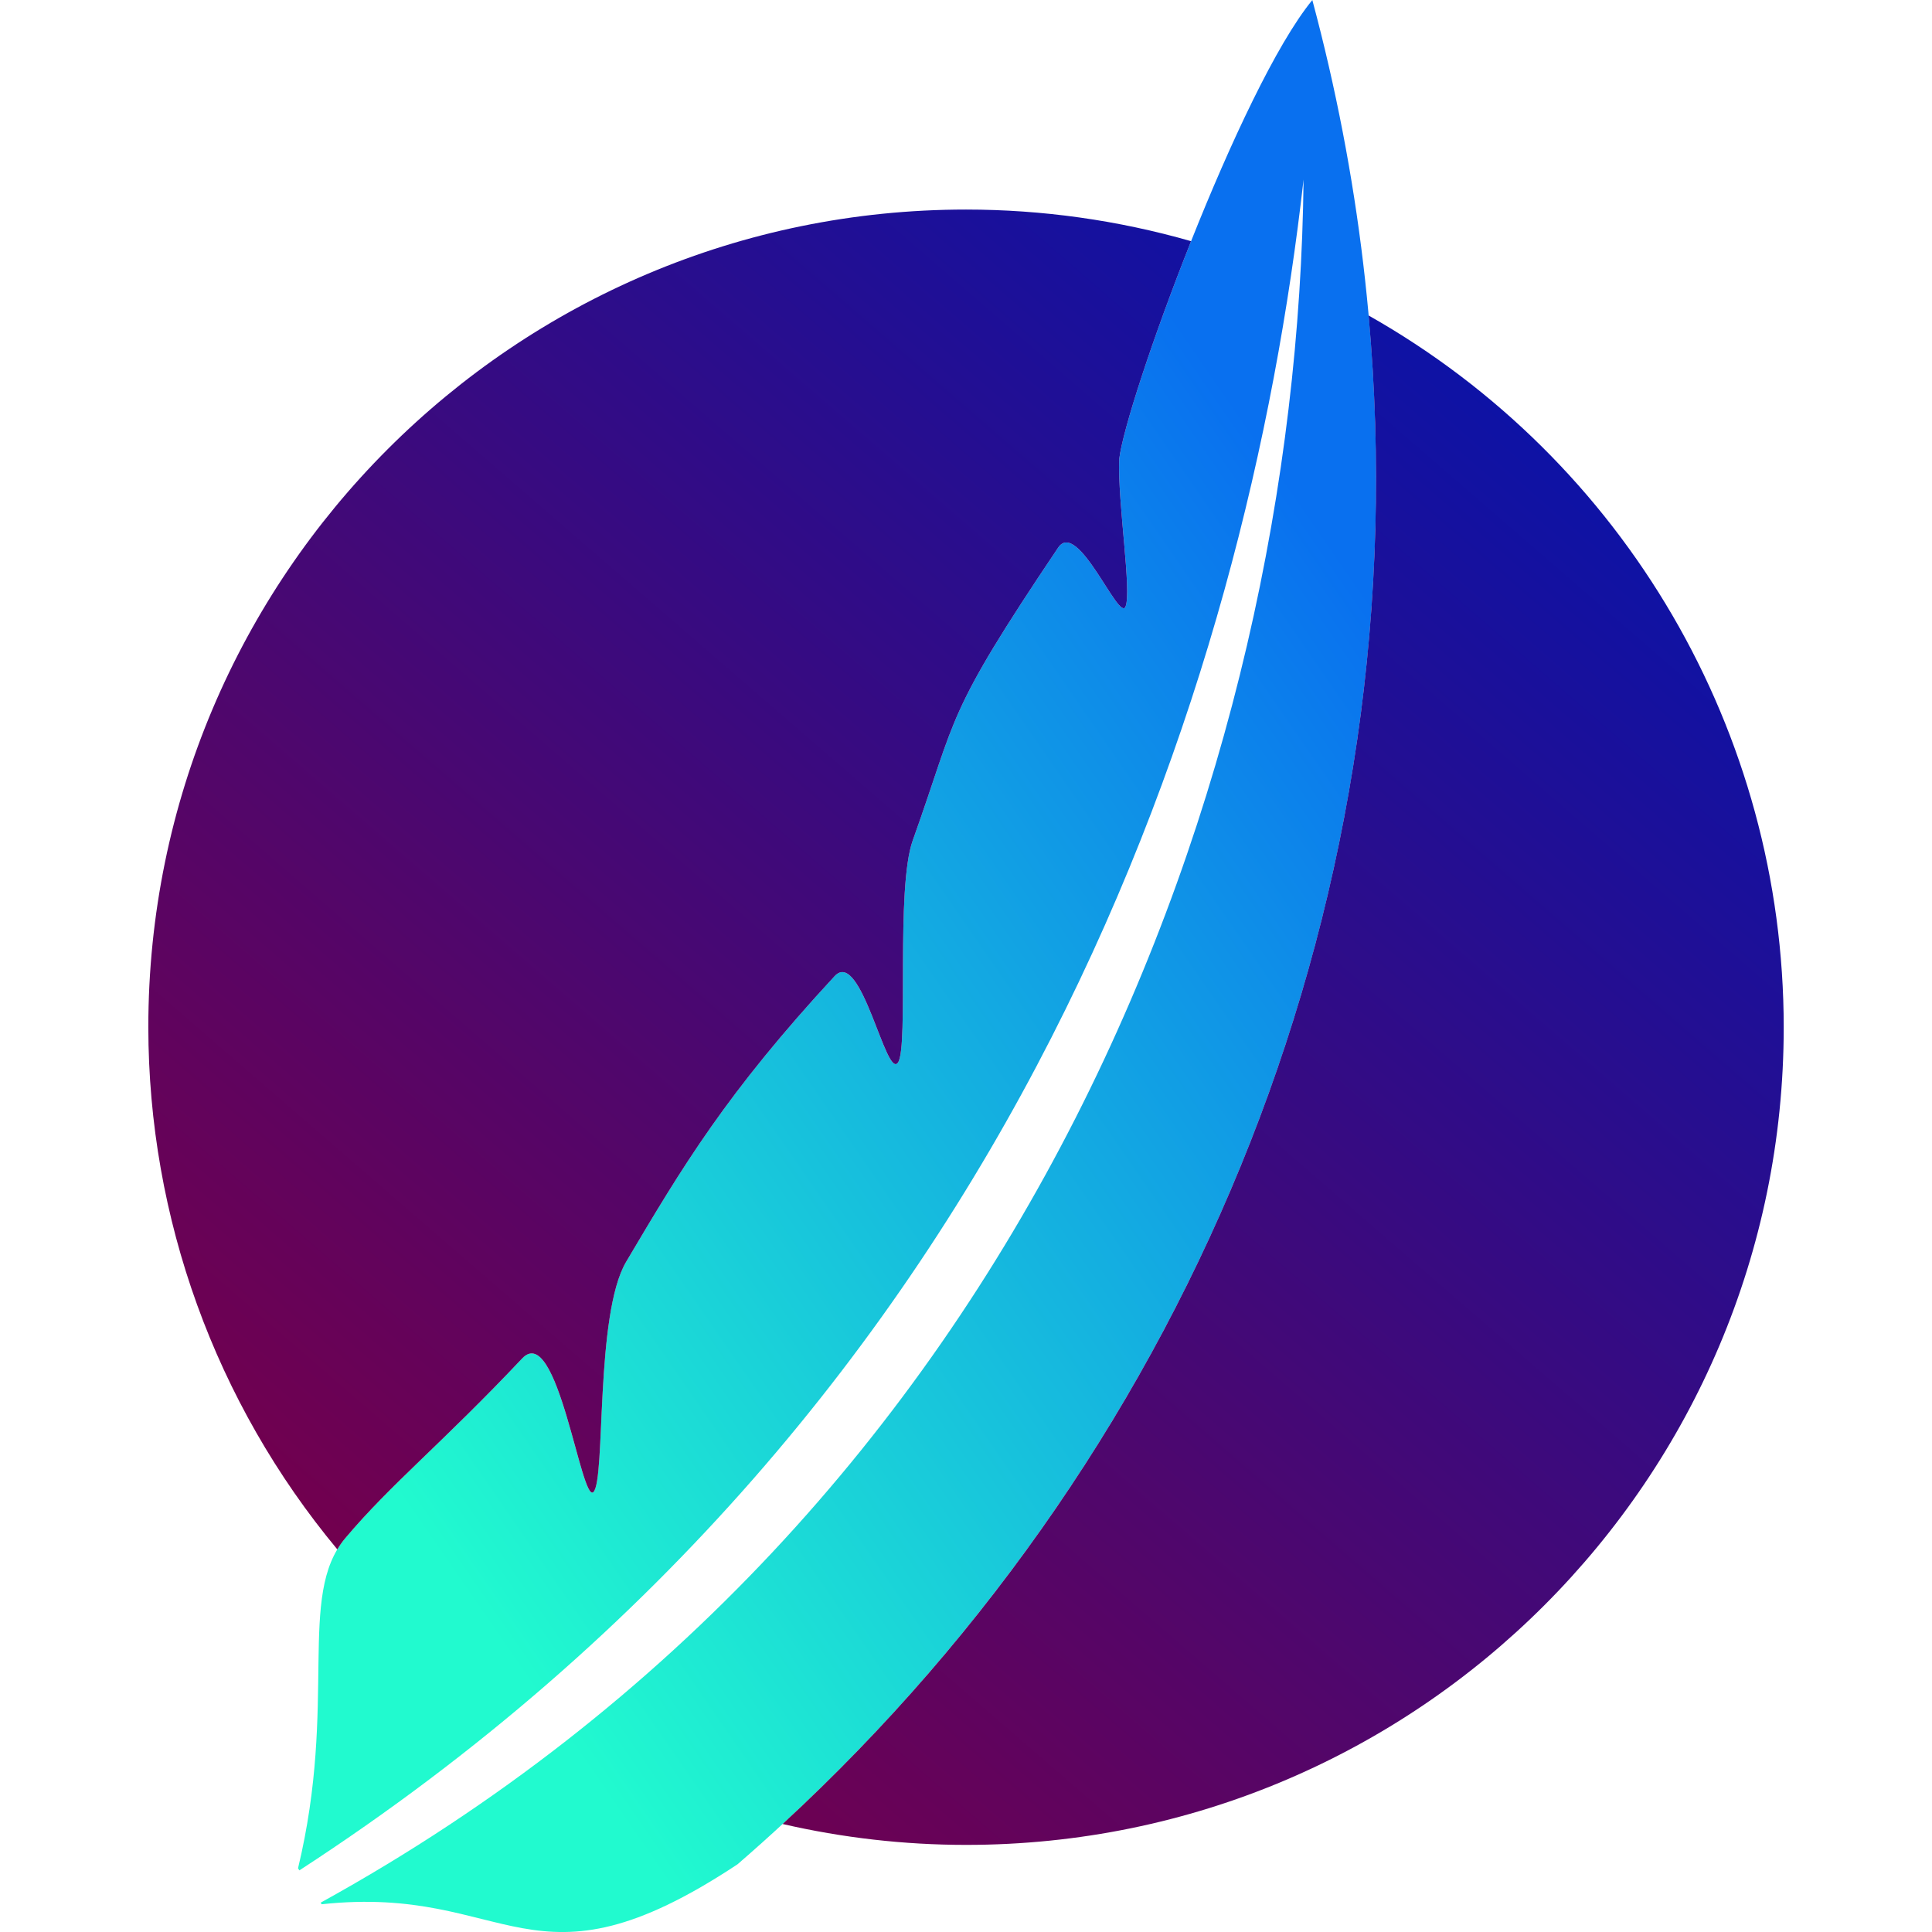
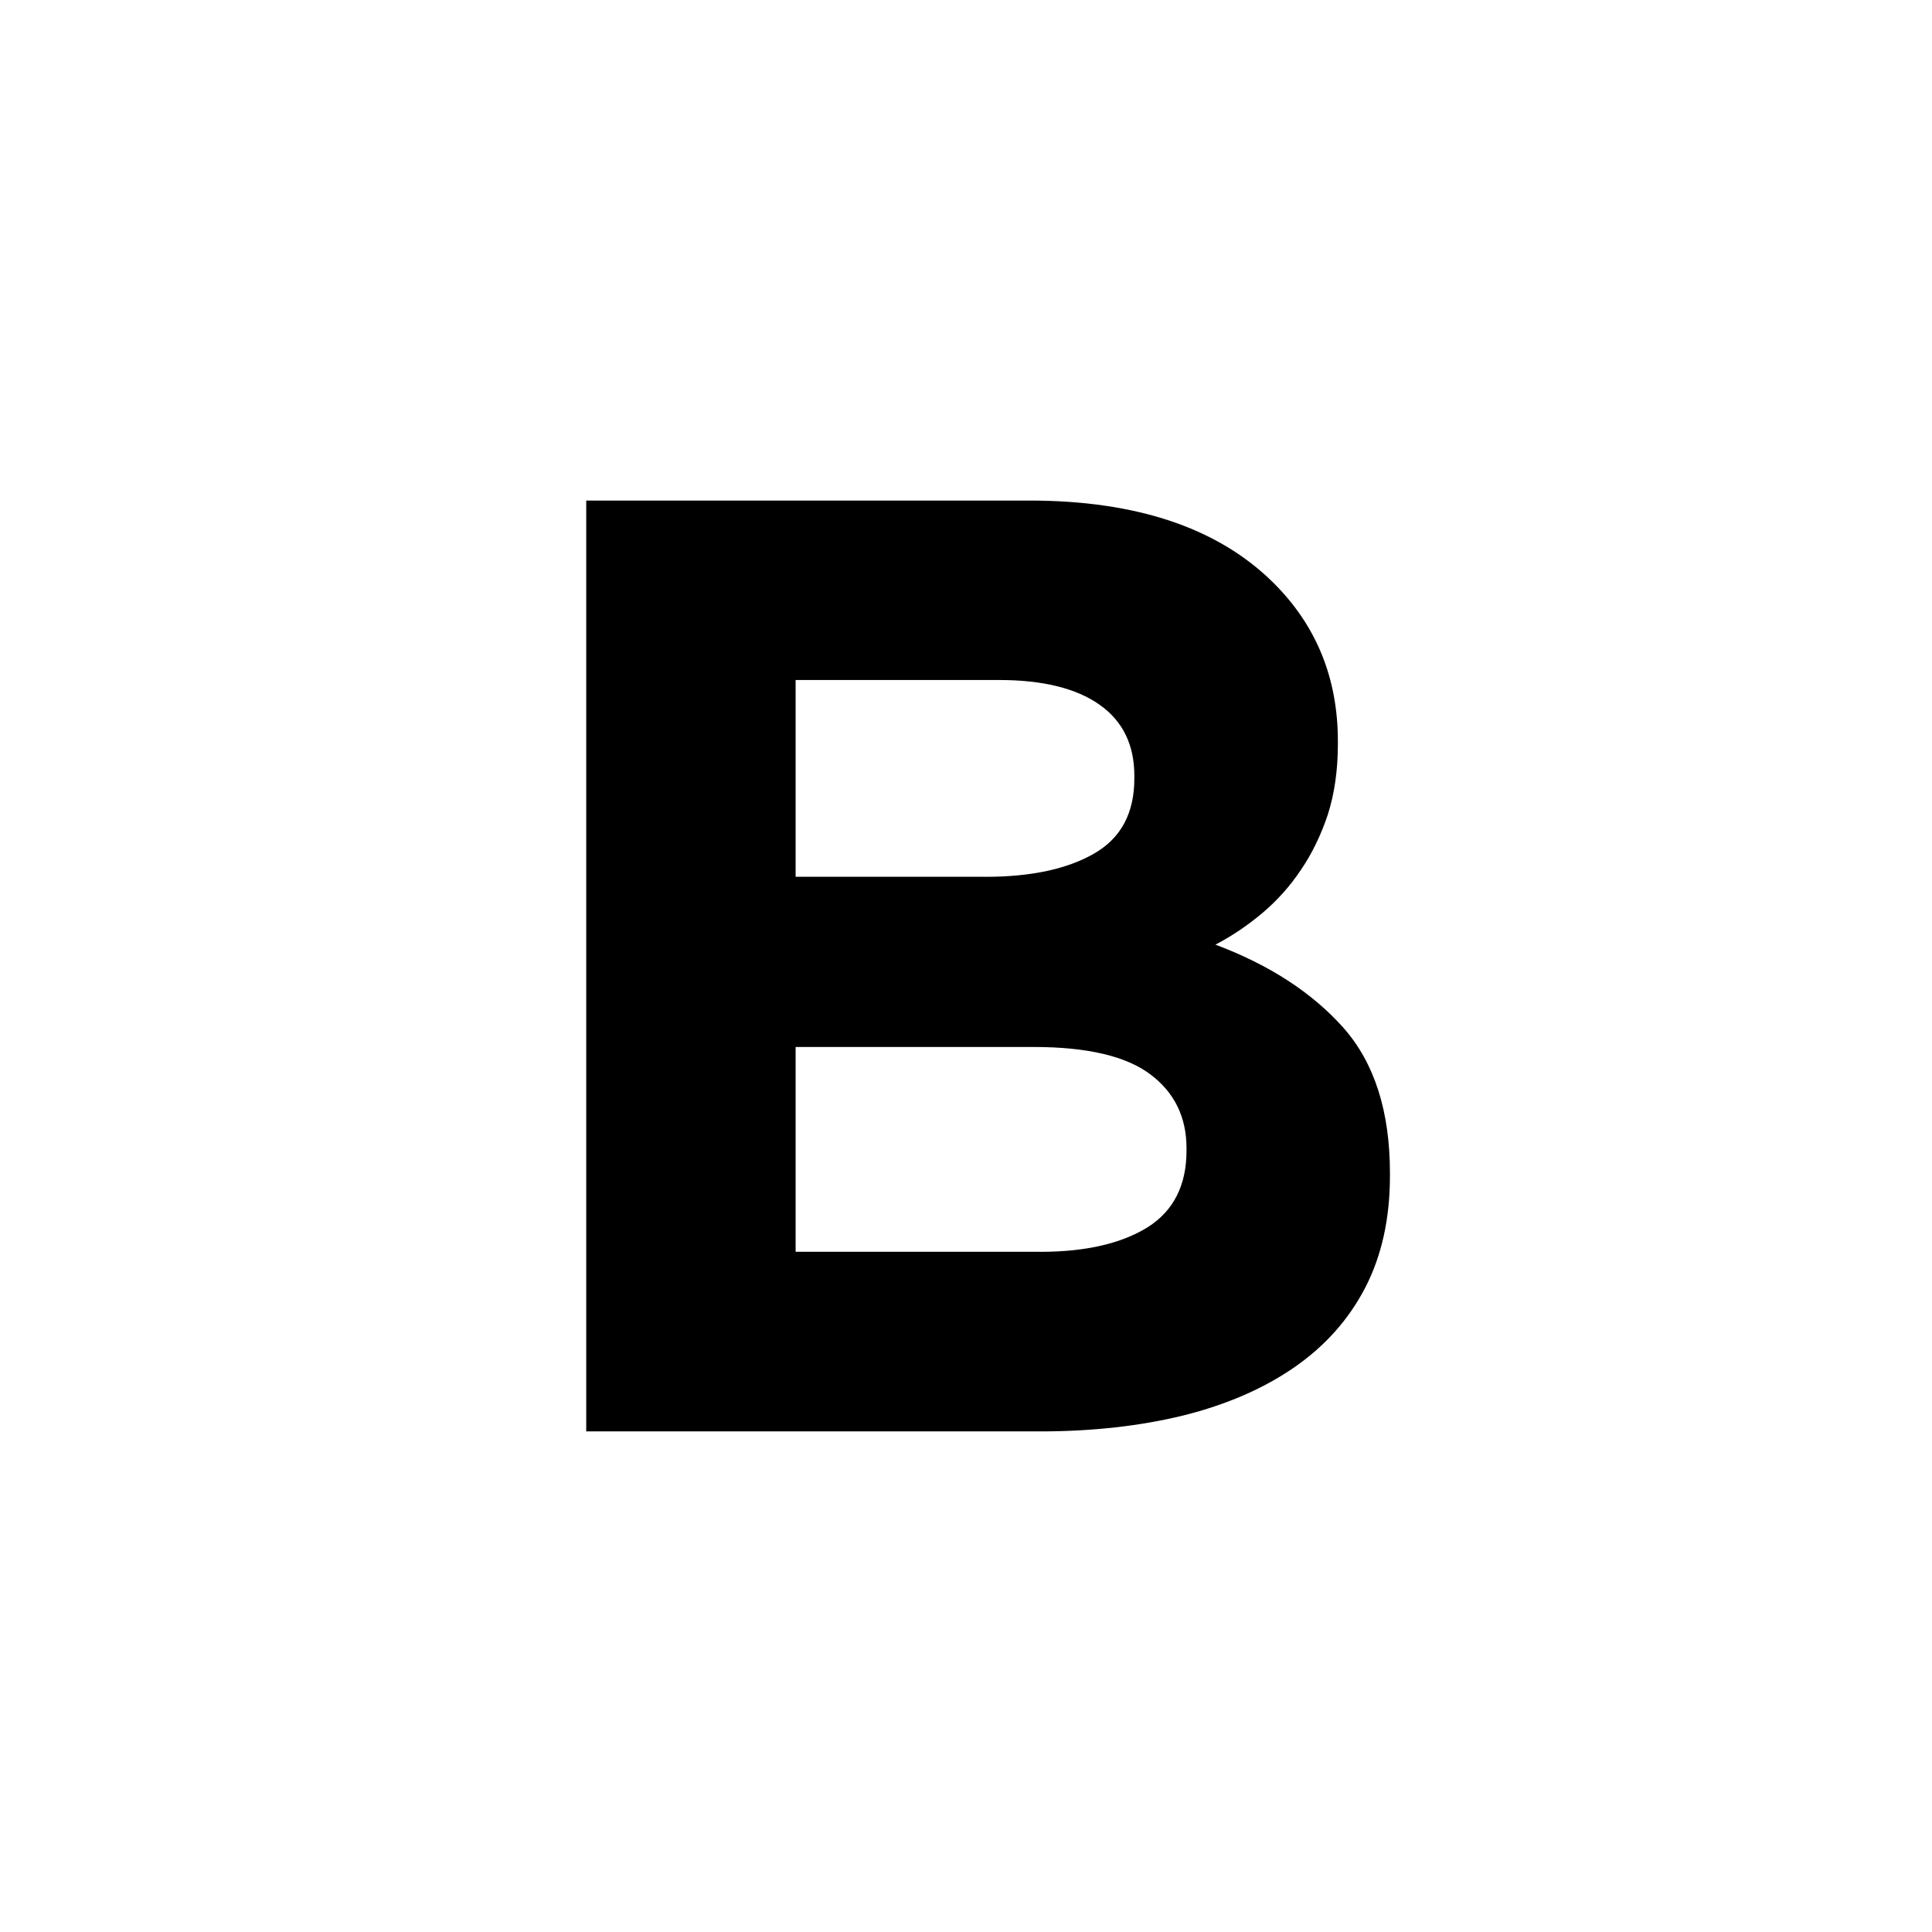
- <svg xmlns="http://www.w3.org/2000/svg" xmlns:xlink="http://www.w3.org/1999/xlink" width="512" height="512" version="1.1" viewBox="0 0 512 512">
-   <defs>
-     <linearGradient id="linearGradient22708">
-       <stop stop-color="#21facf" offset="0" />
-       <stop stop-color="#0970ef" offset="1" />
-     </linearGradient>
-     <linearGradient id="linearGradient6949" x1="68.454" x2="198.59" y1="246.73" y2="96.35" gradientTransform="translate(-5.754,-56.594)" gradientUnits="userSpaceOnUse">
-       <stop stop-color="#72004e" offset="0" />
-       <stop stop-color="#0015b1" offset="1" />
-     </linearGradient>
-     <linearGradient id="linearGradient22718" x1="56.735" x2="155.2" y1="246.96" y2="58.575" gradientUnits="userSpaceOnUse">
-       <stop stop-color="#4f00da" offset="0" />
-       <stop stop-color="#e5311b" offset="1" />
-     </linearGradient>
-     <linearGradient id="linearGradient23463" x1="68.454" x2="198.59" y1="246.73" y2="96.35" gradientUnits="userSpaceOnUse" xlink:href="#linearGradient22708" />
-     <linearGradient id="linearGradient903" x1="54.478" x2="192.1" y1="247.56" y2="9.809" gradientTransform="matrix(.87923 0 0 .87923 -9.551 48.787)" gradientUnits="userSpaceOnUse">
-       <stop stop-color="#dc180d" offset="0" />
-       <stop stop-color="#f96e20" offset=".5" />
-       <stop stop-color="#f4ce41" offset="1" />
-     </linearGradient>
-     <linearGradient id="linearGradient918" x1="39.468" x2="154.99" y1="204.22" y2="124.47" gradientUnits="userSpaceOnUse" xlink:href="#linearGradient22708" />
-   </defs>
-   <g transform="matrix(2.473 0 0 2.473 -4.8978 -4.8812)">
-     <path transform="translate(-5.5496,-57.412)" d="m148.16 59.393c-7.71 9.399-19.951 42.888-20.696 49.204-0.17 4.674 1.373 14.231 0.672 15.805-0.719 1.613-5.117-9.446-7.215-6.327-12.219 18.168-10.7 17.731-15.582 31.378-1.836 5.131-0.424 21.99-1.567 23.773-1.273 1.987-3.962-12.31-6.806-9.236-11.603 12.54-16.279 20.379-22.336 30.607-3.359 5.673-2.182 23.33-3.506 24.674-1.302 1.321-3.857-18.326-7.644-14.309-8.519 9.038-14.054 13.441-18.946 19.252-5.198 6.174-0.783 17.584-5.067 35.383l0.145 0.221c77.447-50.308 101.52-127.16 107.61-181.19-0.681 63.93-29.41 142.78-105.33 184.65l0.113 0.171c20.241-2.181 22.307 10.458 44.562-4.284 55.792-48.277 81.856-124.29 61.593-199.78z" display="none" fill="url(#linearGradient903)" />
-     <path transform="translate(-5.5498,-57.412)" d="m148.16 59.393c-7.71 9.399-19.951 42.888-20.696 49.204-0.17 4.674 1.373 14.231 0.672 15.805-0.719 1.613-5.117-9.446-7.215-6.327-12.219 18.168-10.7 17.731-15.582 31.378-1.836 5.131-0.424 21.99-1.567 23.773-1.273 1.987-3.962-12.31-6.806-9.236-11.603 12.54-16.279 20.379-22.336 30.607-3.359 5.673-2.182 23.33-3.506 24.674-1.302 1.321-3.857-18.326-7.644-14.309-8.519 9.038-14.054 13.441-18.946 19.252-5.198 6.174-0.783 17.584-5.067 35.383l0.145 0.221c77.447-50.308 101.52-127.16 107.61-181.19-0.681 63.93-29.41 142.78-105.33 184.65l0.113 0.171c20.241-2.181 22.307 10.458 44.562-4.284 55.792-48.277 81.856-124.29 61.593-199.78z" fill="url(#linearGradient918)" />
-     <g transform="translate(0 2.0218e-5)">
-       <path transform="translate(-5.7543,-56.594)" d="m111.25 81.024c-48.394-1.5e-5 -87.625 39.231-87.625 87.625 0.017 20.443 7.182 40.236 20.253 55.954 0.252-0.422 0.536-0.824 0.858-1.206 4.892-5.81 10.427-10.214 18.946-19.252 3.787-4.018 6.341 15.63 7.644 14.309 1.324-1.344 0.147-19.001 3.506-24.674 6.056-10.228 10.733-18.067 22.336-30.607 2.844-3.074 5.533 11.223 6.806 9.236 1.142-1.782-0.269-18.641 1.566-23.773 4.882-13.647 3.363-13.21 15.582-31.378 2.098-3.119 6.496 7.94 7.215 6.327 0.701-1.573-0.842-11.131-0.672-15.805 0.372-3.15 3.604-13.059 7.705-23.367-7.843-2.247-15.962-3.388-24.12-3.389zm43.142 11.356c5.566 61.595-18.426 120.7-62.796 161.65 6.446 1.486 13.04 2.237 19.655 2.239 48.394 1e-5 87.625-39.231 87.625-87.625-3.1e-4 -31.581-16.995-60.719-44.484-76.268z" display="none" fill="url(#linearGradient22718)" />
-       <path transform="translate(-5.754,-56.594)" d="m111.25 81.024c-48.394-1.5e-5 -87.625 39.231-87.625 87.625 0.017 20.443 7.182 40.236 20.253 55.954 0.252-0.422 0.536-0.824 0.858-1.206 4.892-5.81 10.427-10.214 18.946-19.252 3.787-4.018 6.341 15.63 7.644 14.309 1.324-1.344 0.147-19.001 3.506-24.674 6.056-10.228 10.733-18.067 22.336-30.607 2.844-3.074 5.533 11.223 6.806 9.236 1.142-1.782-0.269-18.641 1.566-23.773 4.882-13.647 3.363-13.21 15.582-31.378 2.098-3.119 6.496 7.94 7.215 6.327 0.701-1.573-0.842-11.131-0.672-15.805 0.372-3.15 3.604-13.059 7.705-23.367-7.843-2.247-15.962-3.388-24.12-3.389zm43.142 11.356c5.566 61.595-18.426 120.7-62.796 161.65 6.446 1.486 13.04 2.237 19.655 2.239 48.394 1e-5 87.625-39.231 87.625-87.625-3.1e-4 -31.581-16.995-60.719-44.484-76.268z" display="none" fill="url(#linearGradient23463)" />
-       <path d="m105.5 24.43c-48.394-1.5e-5 -87.625 39.231-87.625 87.625 0.017 20.443 7.182 40.236 20.253 55.954 0.252-0.422 0.536-0.824 0.858-1.206 4.892-5.81 10.427-10.214 18.946-19.252 3.787-4.018 6.341 15.63 7.644 14.309 1.324-1.344 0.147-19.001 3.506-24.674 6.056-10.228 10.733-18.067 22.336-30.607 2.844-3.074 5.533 11.223 6.806 9.236 1.142-1.782-0.269-18.641 1.566-23.773 4.882-13.647 3.363-13.21 15.582-31.378 2.098-3.119 6.496 7.94 7.215 6.327 0.701-1.573-0.842-11.131-0.672-15.805 0.372-3.15 3.604-13.059 7.705-23.367-7.843-2.247-15.962-3.388-24.12-3.389zm43.142 11.356c5.566 61.595-18.426 120.7-62.796 161.65 6.446 1.486 13.04 2.237 19.655 2.239 48.394 1e-5 87.625-39.231 87.625-87.625-3.1e-4 -31.581-16.995-60.719-44.484-76.268z" fill="url(#linearGradient6949)" />
-     </g>
+ <svg xmlns="http://www.w3.org/2000/svg" width="512" height="512" viewBox="0 0 37 37">
+   <g transform="translate(0, 0)">
+     <path d="M11.227 9.586H19.709C21.772 9.586 23.334 10.113 24.392 11.166C25.21 11.98 25.622 12.989 25.622 14.197V14.244C25.622 14.756 25.555 15.207 25.429 15.601C25.3 15.985 25.133 16.338 24.918 16.653C24.708 16.969 24.461 17.244 24.18 17.482C23.9 17.718 23.599 17.923 23.277 18.091C24.314 18.48 25.13 19.012 25.727 19.682C26.323 20.355 26.619 21.285 26.619 22.47V22.518C26.619 23.336 26.462 24.047 26.146 24.66C25.83 25.269 25.377 25.778 24.787 26.186C24.198 26.593 23.493 26.9 22.665 27.107C21.837 27.31 20.921 27.413 19.915 27.413H11.227V9.586ZM18.877 16.792C19.747 16.792 20.441 16.642 20.953 16.347C21.47 16.05 21.724 15.571 21.724 14.908V14.858C21.724 14.264 21.503 13.809 21.056 13.495C20.612 13.182 19.971 13.023 19.135 13.023H15.237V16.791H18.877V16.792ZM19.927 23.974C20.8 23.974 21.483 23.811 21.979 23.503C22.473 23.191 22.723 22.701 22.723 22.038V21.988C22.723 21.395 22.492 20.921 22.03 20.575C21.569 20.228 20.826 20.051 19.8 20.051H15.237V23.973H19.927V23.974Z" fill="currentColor" />
  </g>
</svg>
